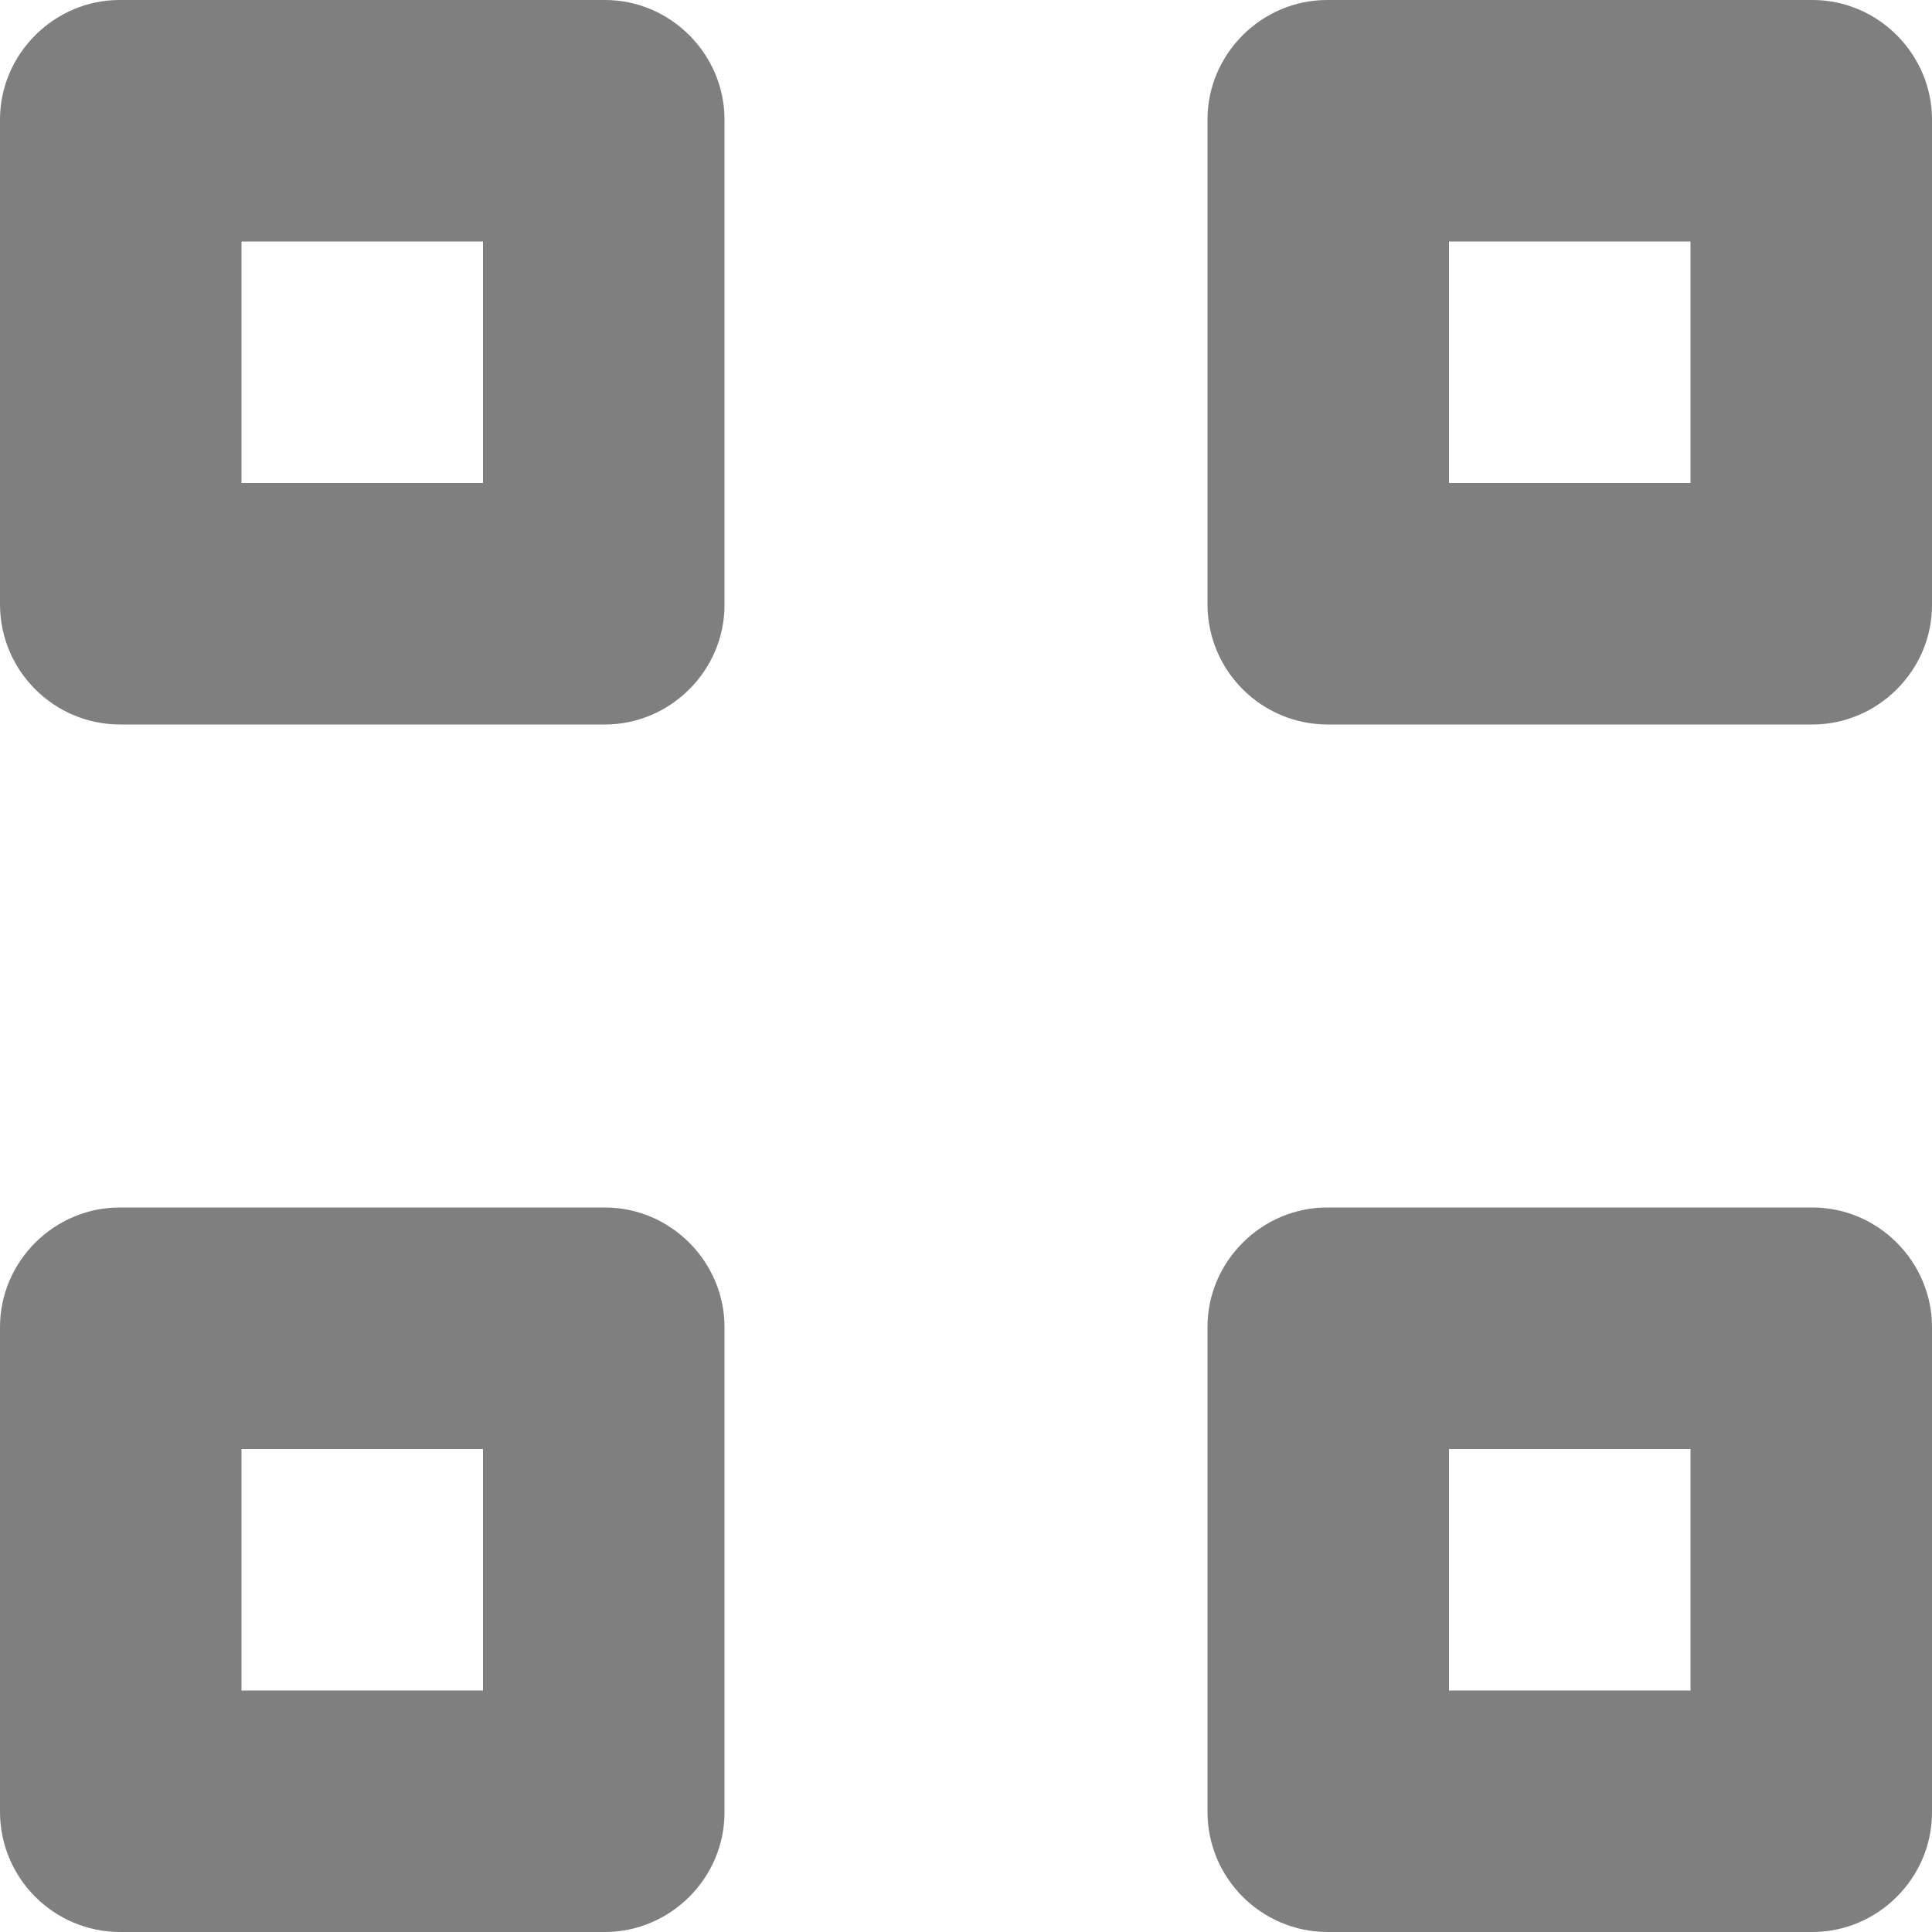
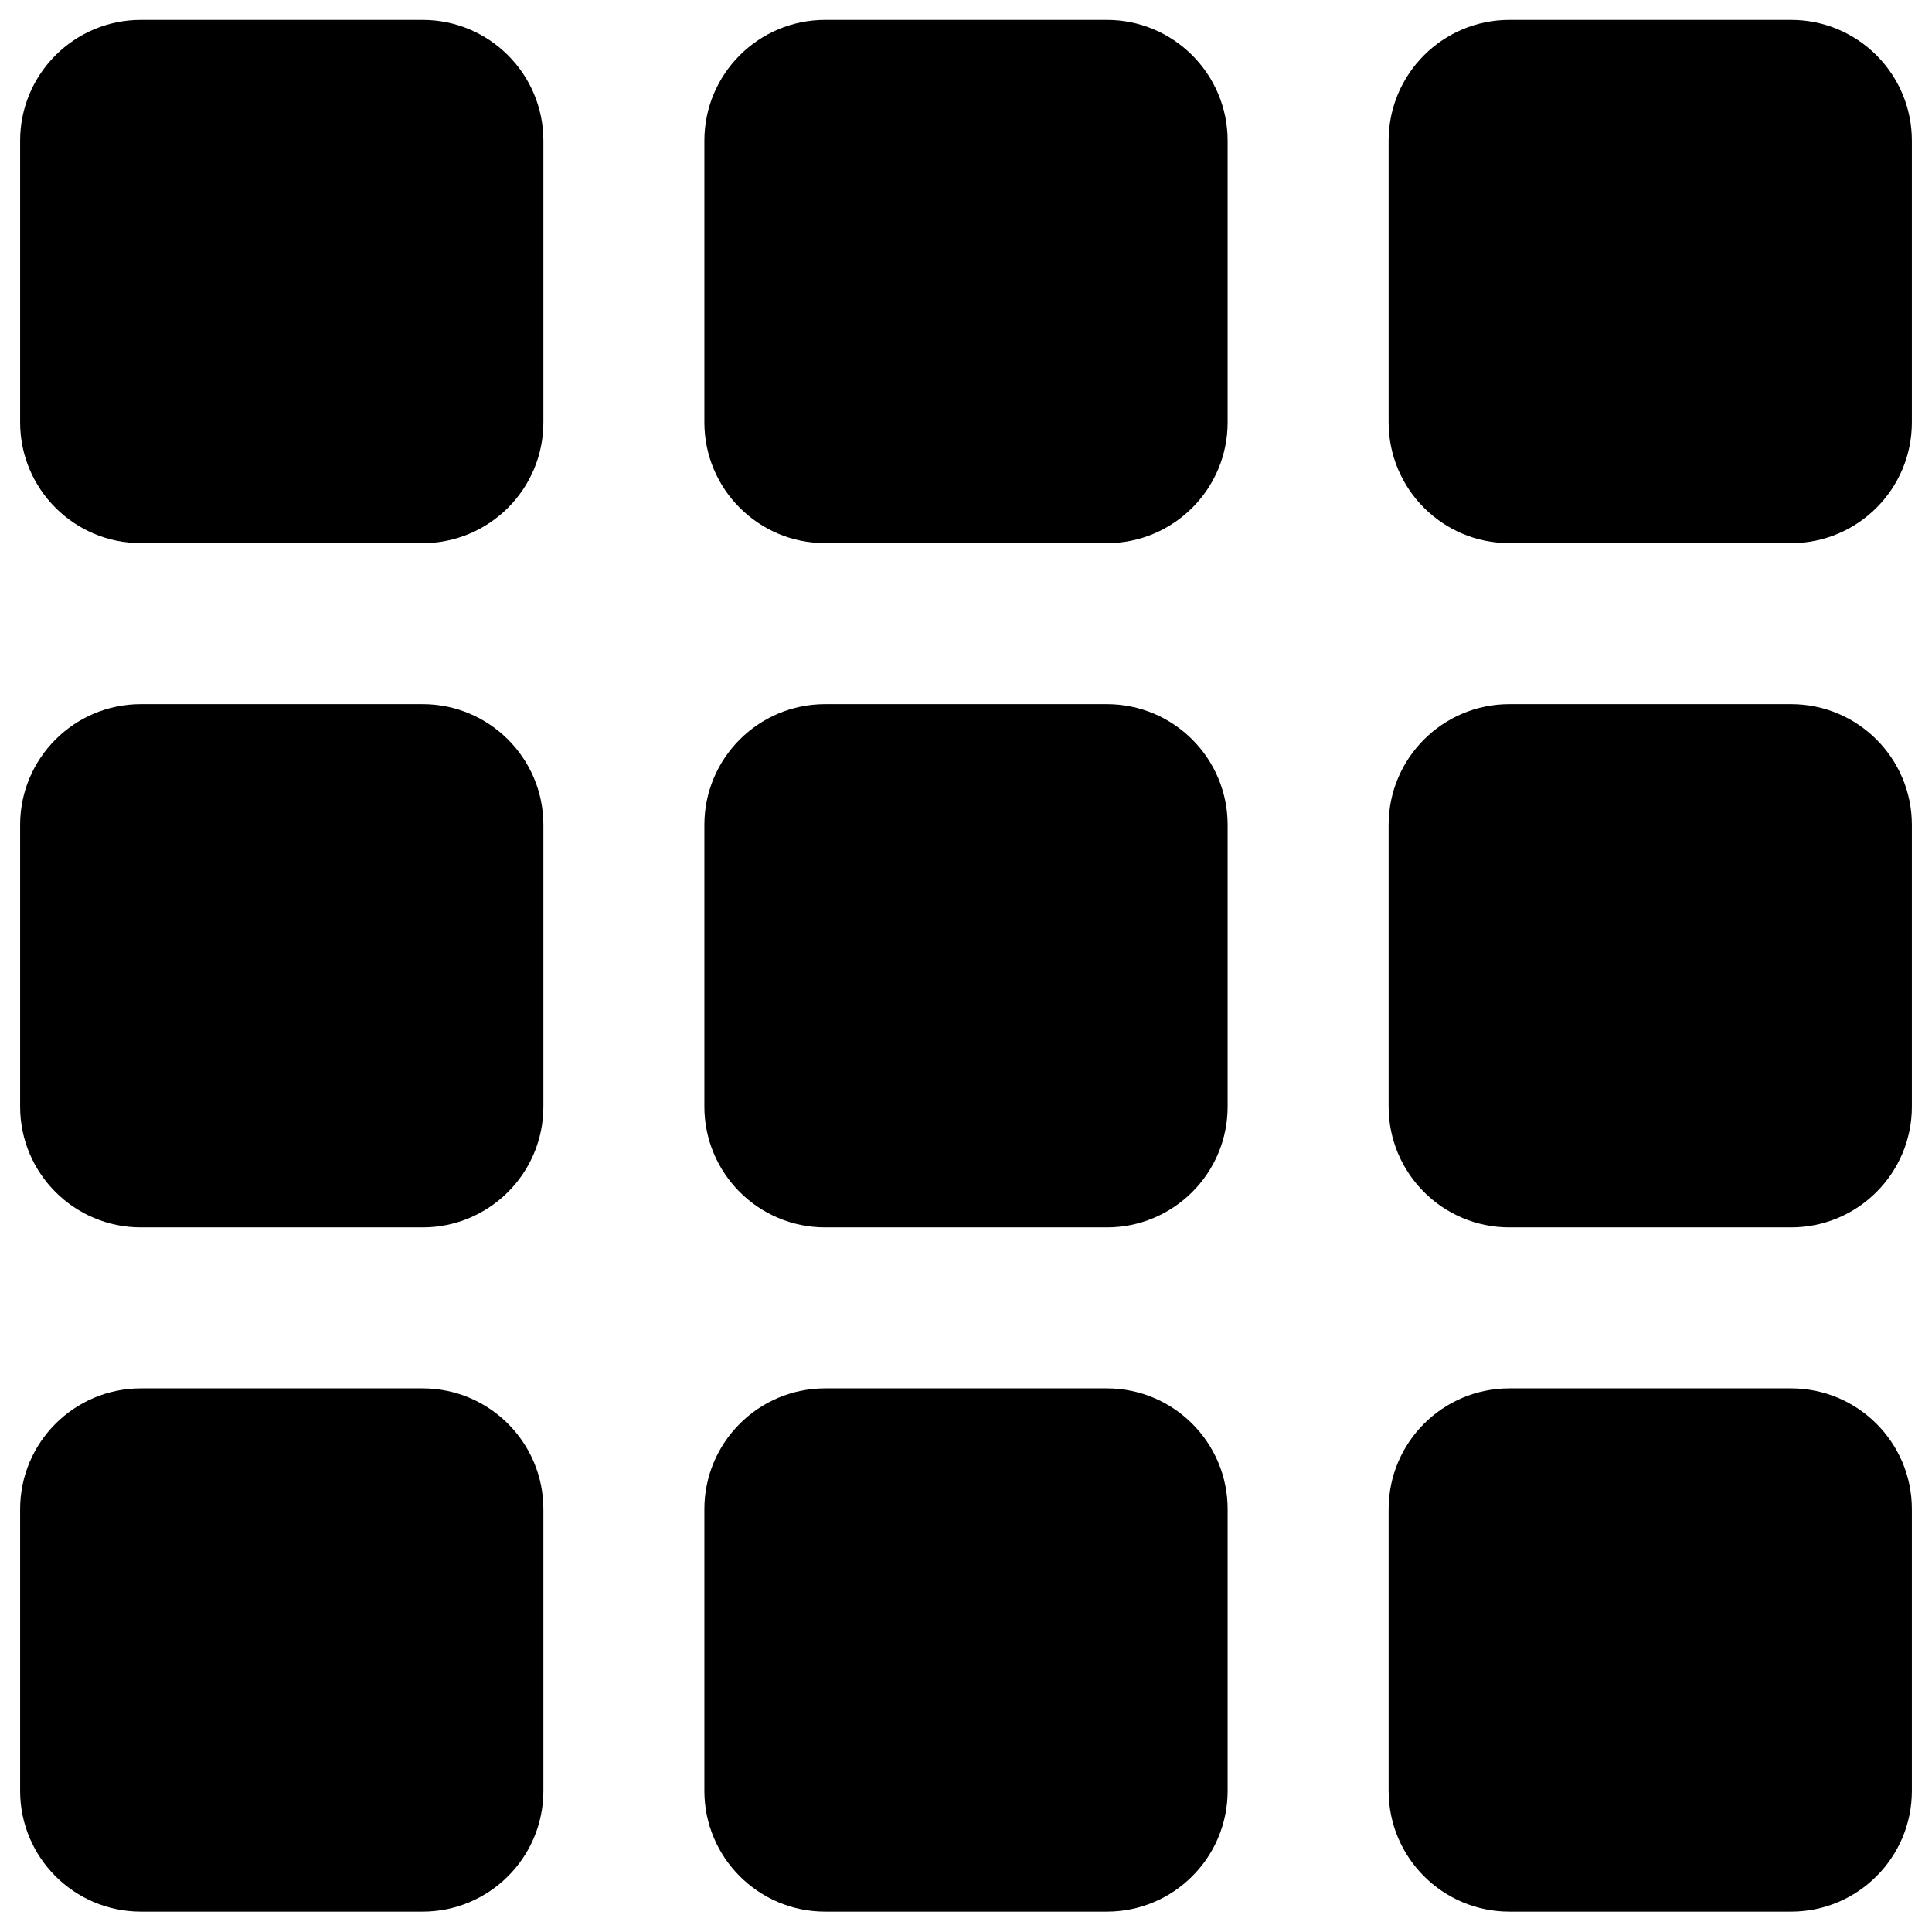
- <svg xmlns="http://www.w3.org/2000/svg" width="24" height="24" viewBox="0 0 16 16">
-   <g fill="none" fill-rule="evenodd">
-     <path d="M0 0h16v16H0z" />
-     <path fill="#7F7F7F" d="M0 .99C0 .445.451 0 .99 0h4.02c.546 0 .99.451.99.99v4.02c0 .546-.451.99-.99.99H.99A.996.996 0 0 1 0 5.01V.99zM2 2v2h2V2H2zm8-1.01c0-.546.451-.99.99-.99h4.02c.546 0 .99.451.99.99v4.02c0 .546-.451.99-.99.99h-4.02a.996.996 0 0 1-.99-.99V.99zM12 2v2h2V2h-2zm-2 8.99c0-.546.451-.99.99-.99h4.02c.546 0 .99.451.99.99v4.02c0 .546-.451.99-.99.99h-4.02a.996.996 0 0 1-.99-.99v-4.02zM12 12v2h2v-2h-2zM0 10.99c0-.546.451-.99.99-.99h4.02c.546 0 .99.451.99.99v4.02c0 .546-.451.99-.99.99H.99a.996.996 0 0 1-.99-.99v-4.02zM2 12v2h2v-2H2z" />
-   </g>
+ <svg xmlns="http://www.w3.org/2000/svg" width="24" height="24" viewBox="0 0 24 24" fill="none">
+   <path d="M5.25 0.247H1.75C0.922 0.247 0.25 0.919 0.25 1.747V5.247C0.25 6.075 0.922 6.747 1.75 6.747H5.25C6.078 6.747 6.75 6.075 6.75 5.247V1.747C6.75 0.919 6.078 0.247 5.25 0.247Z" fill="black" />
+   <path d="M5.25 8.747H1.75C0.922 8.747 0.25 9.419 0.25 10.247V13.747C0.25 14.575 0.922 15.247 1.75 15.247H5.25C6.078 15.247 6.75 14.575 6.75 13.747V10.247C6.75 9.419 6.078 8.747 5.25 8.747Z" fill="black" />
+   <path d="M5.25 17.247H1.75C0.922 17.247 0.25 17.919 0.25 18.747V22.247C0.25 23.075 0.922 23.747 1.75 23.747H5.25C6.078 23.747 6.75 23.075 6.75 22.247V18.747C6.75 17.919 6.078 17.247 5.25 17.247Z" fill="black" />
+   <path d="M13.75 0.247H10.25C9.422 0.247 8.75 0.919 8.75 1.747V5.247C8.75 6.075 9.422 6.747 10.25 6.747H13.75C14.578 6.747 15.25 6.075 15.25 5.247V1.747C15.25 0.919 14.578 0.247 13.75 0.247Z" fill="black" />
+   <path d="M13.75 8.747H10.25C9.422 8.747 8.75 9.419 8.75 10.247V13.747C8.75 14.575 9.422 15.247 10.25 15.247H13.75C14.578 15.247 15.25 14.575 15.25 13.747V10.247C15.25 9.419 14.578 8.747 13.75 8.747Z" fill="black" />
+   <path d="M13.75 17.247H10.25C9.422 17.247 8.75 17.919 8.75 18.747V22.247C8.75 23.075 9.422 23.747 10.25 23.747H13.75C14.578 23.747 15.25 23.075 15.25 22.247V18.747C15.25 17.919 14.578 17.247 13.75 17.247Z" fill="black" />
+   <path d="M22.25 0.247H18.75C17.922 0.247 17.25 0.919 17.25 1.747V5.247C17.25 6.075 17.922 6.747 18.75 6.747H22.25C23.078 6.747 23.75 6.075 23.75 5.247V1.747C23.75 0.919 23.078 0.247 22.25 0.247Z" fill="black" />
+   <path d="M22.25 8.747H18.75C17.922 8.747 17.25 9.419 17.25 10.247V13.747C17.25 14.575 17.922 15.247 18.75 15.247H22.25C23.078 15.247 23.75 14.575 23.75 13.747V10.247C23.75 9.419 23.078 8.747 22.25 8.747Z" fill="black" />
+   <path d="M22.25 17.247H18.75C17.922 17.247 17.25 17.919 17.25 18.747V22.247C17.25 23.075 17.922 23.747 18.75 23.747H22.25C23.078 23.747 23.75 23.075 23.75 22.247V18.747C23.75 17.919 23.078 17.247 22.25 17.247Z" fill="black" />
</svg>
